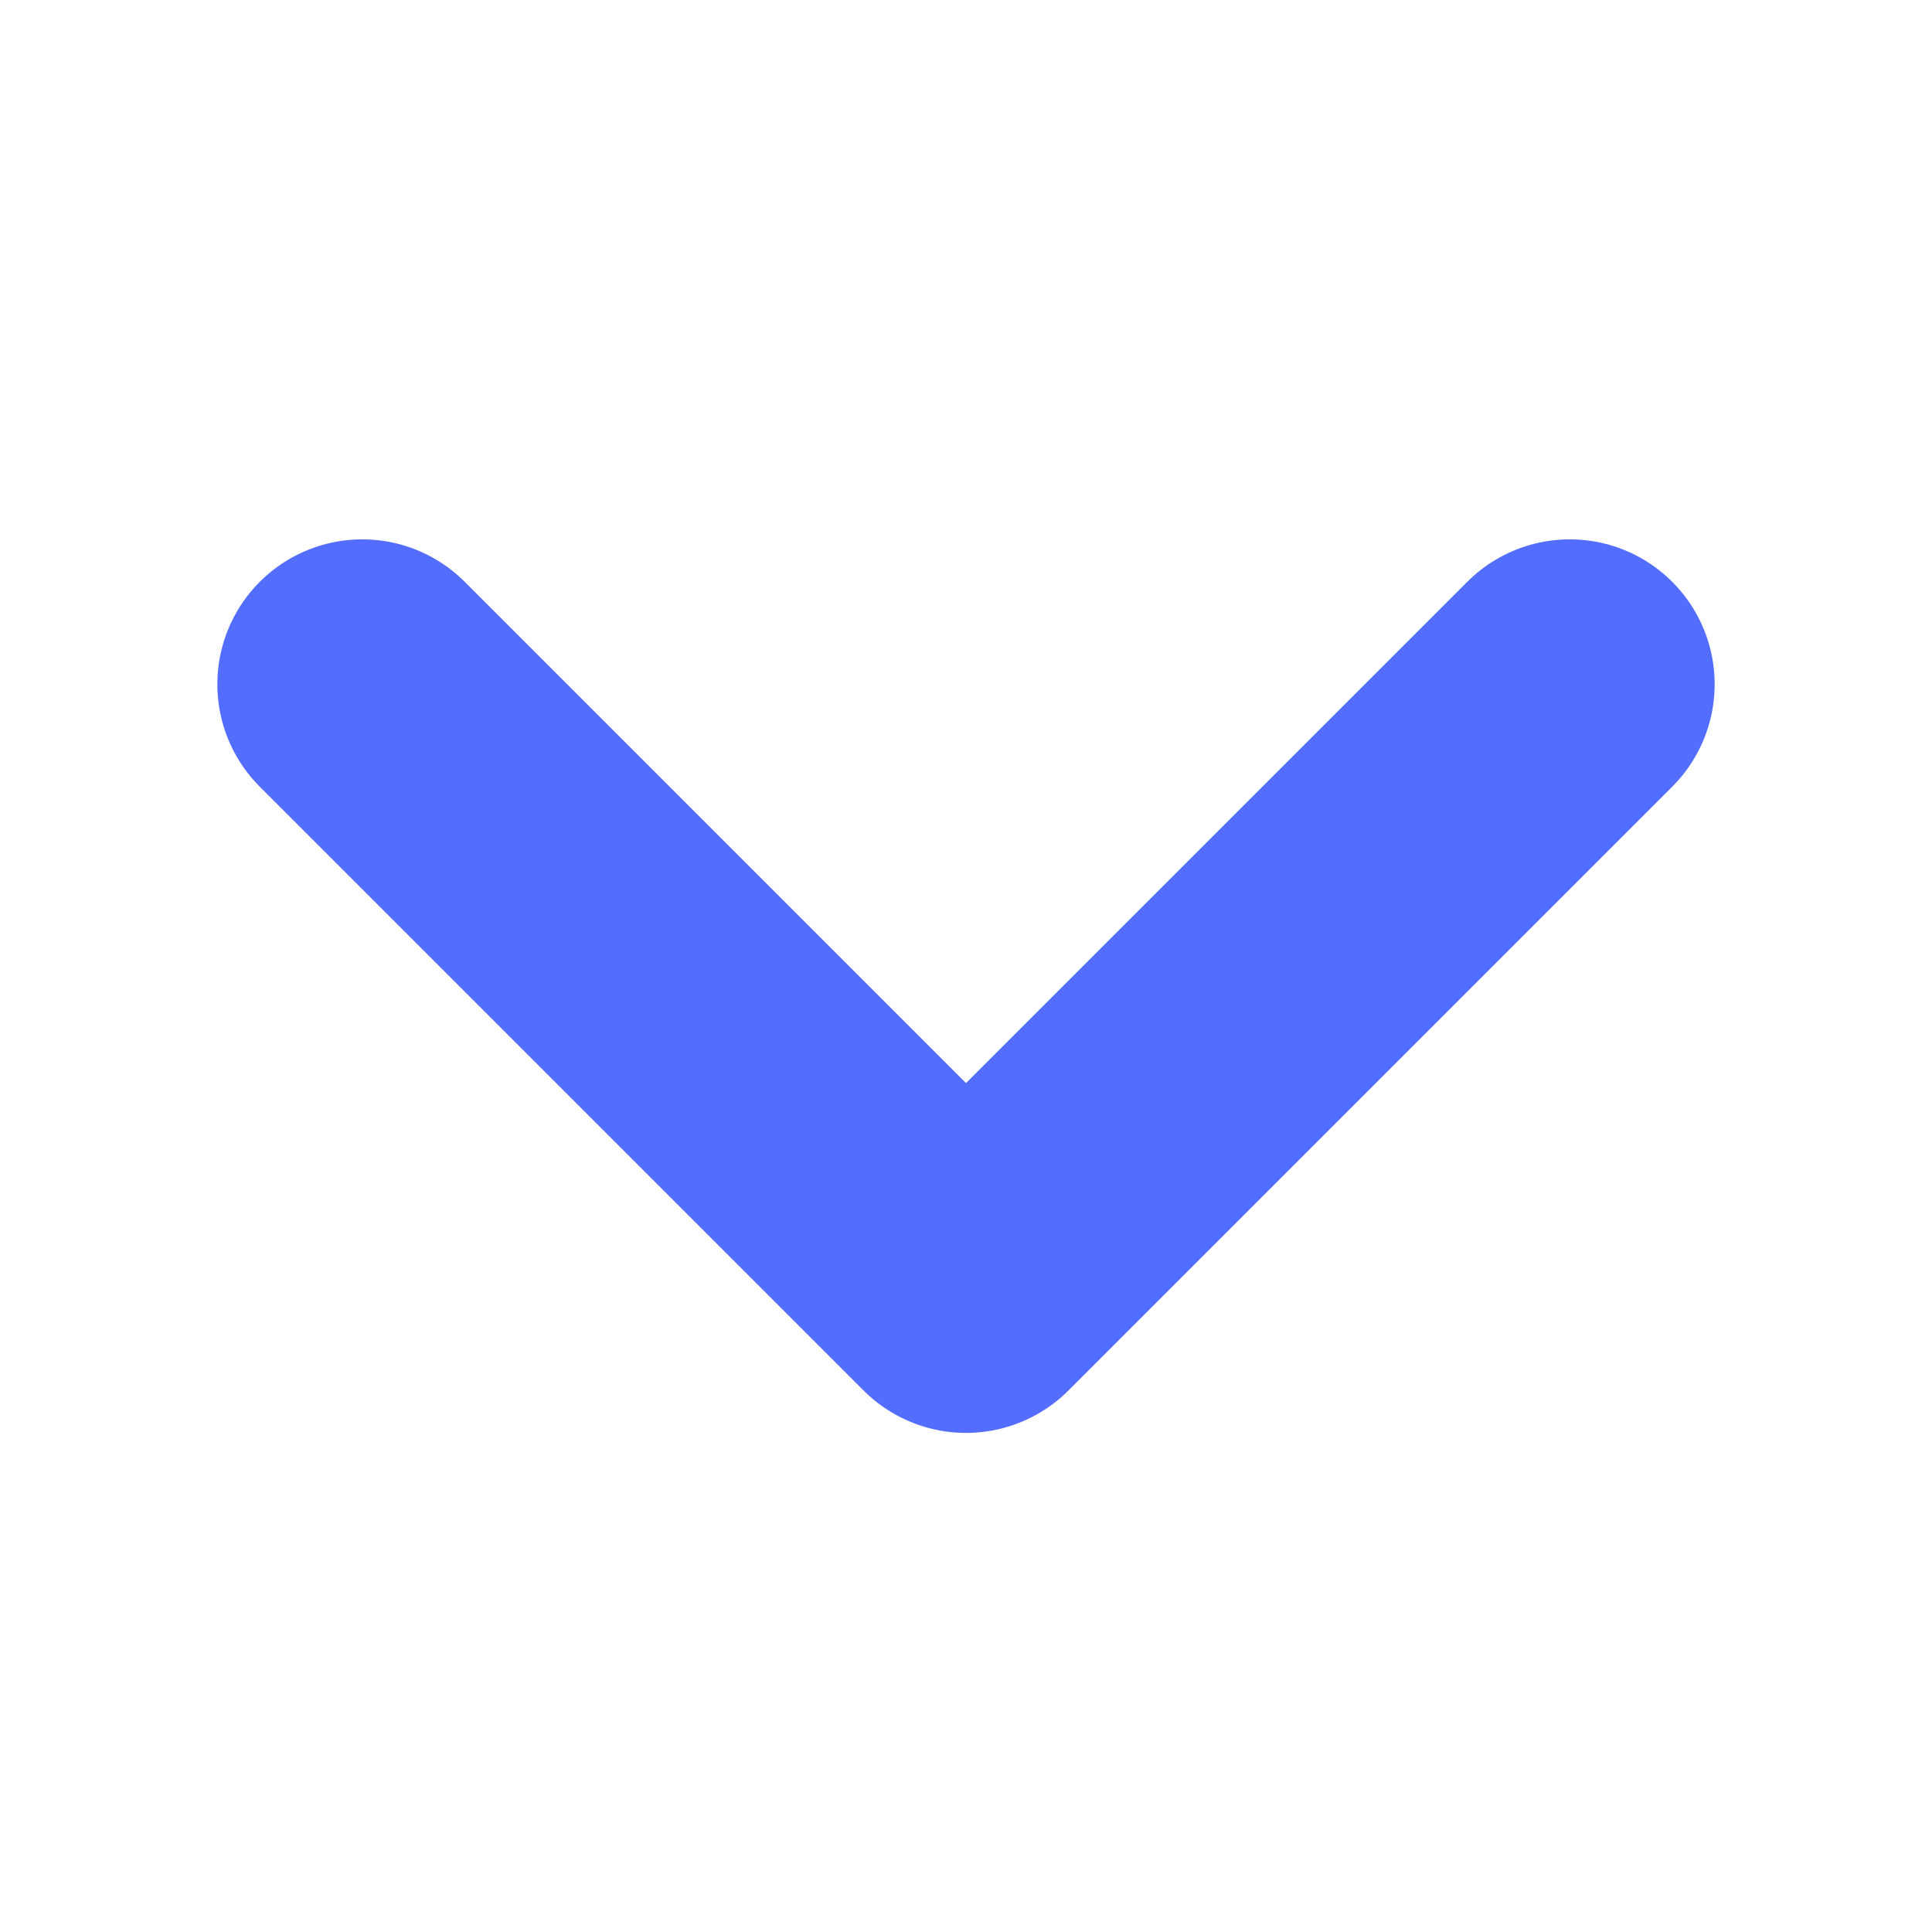
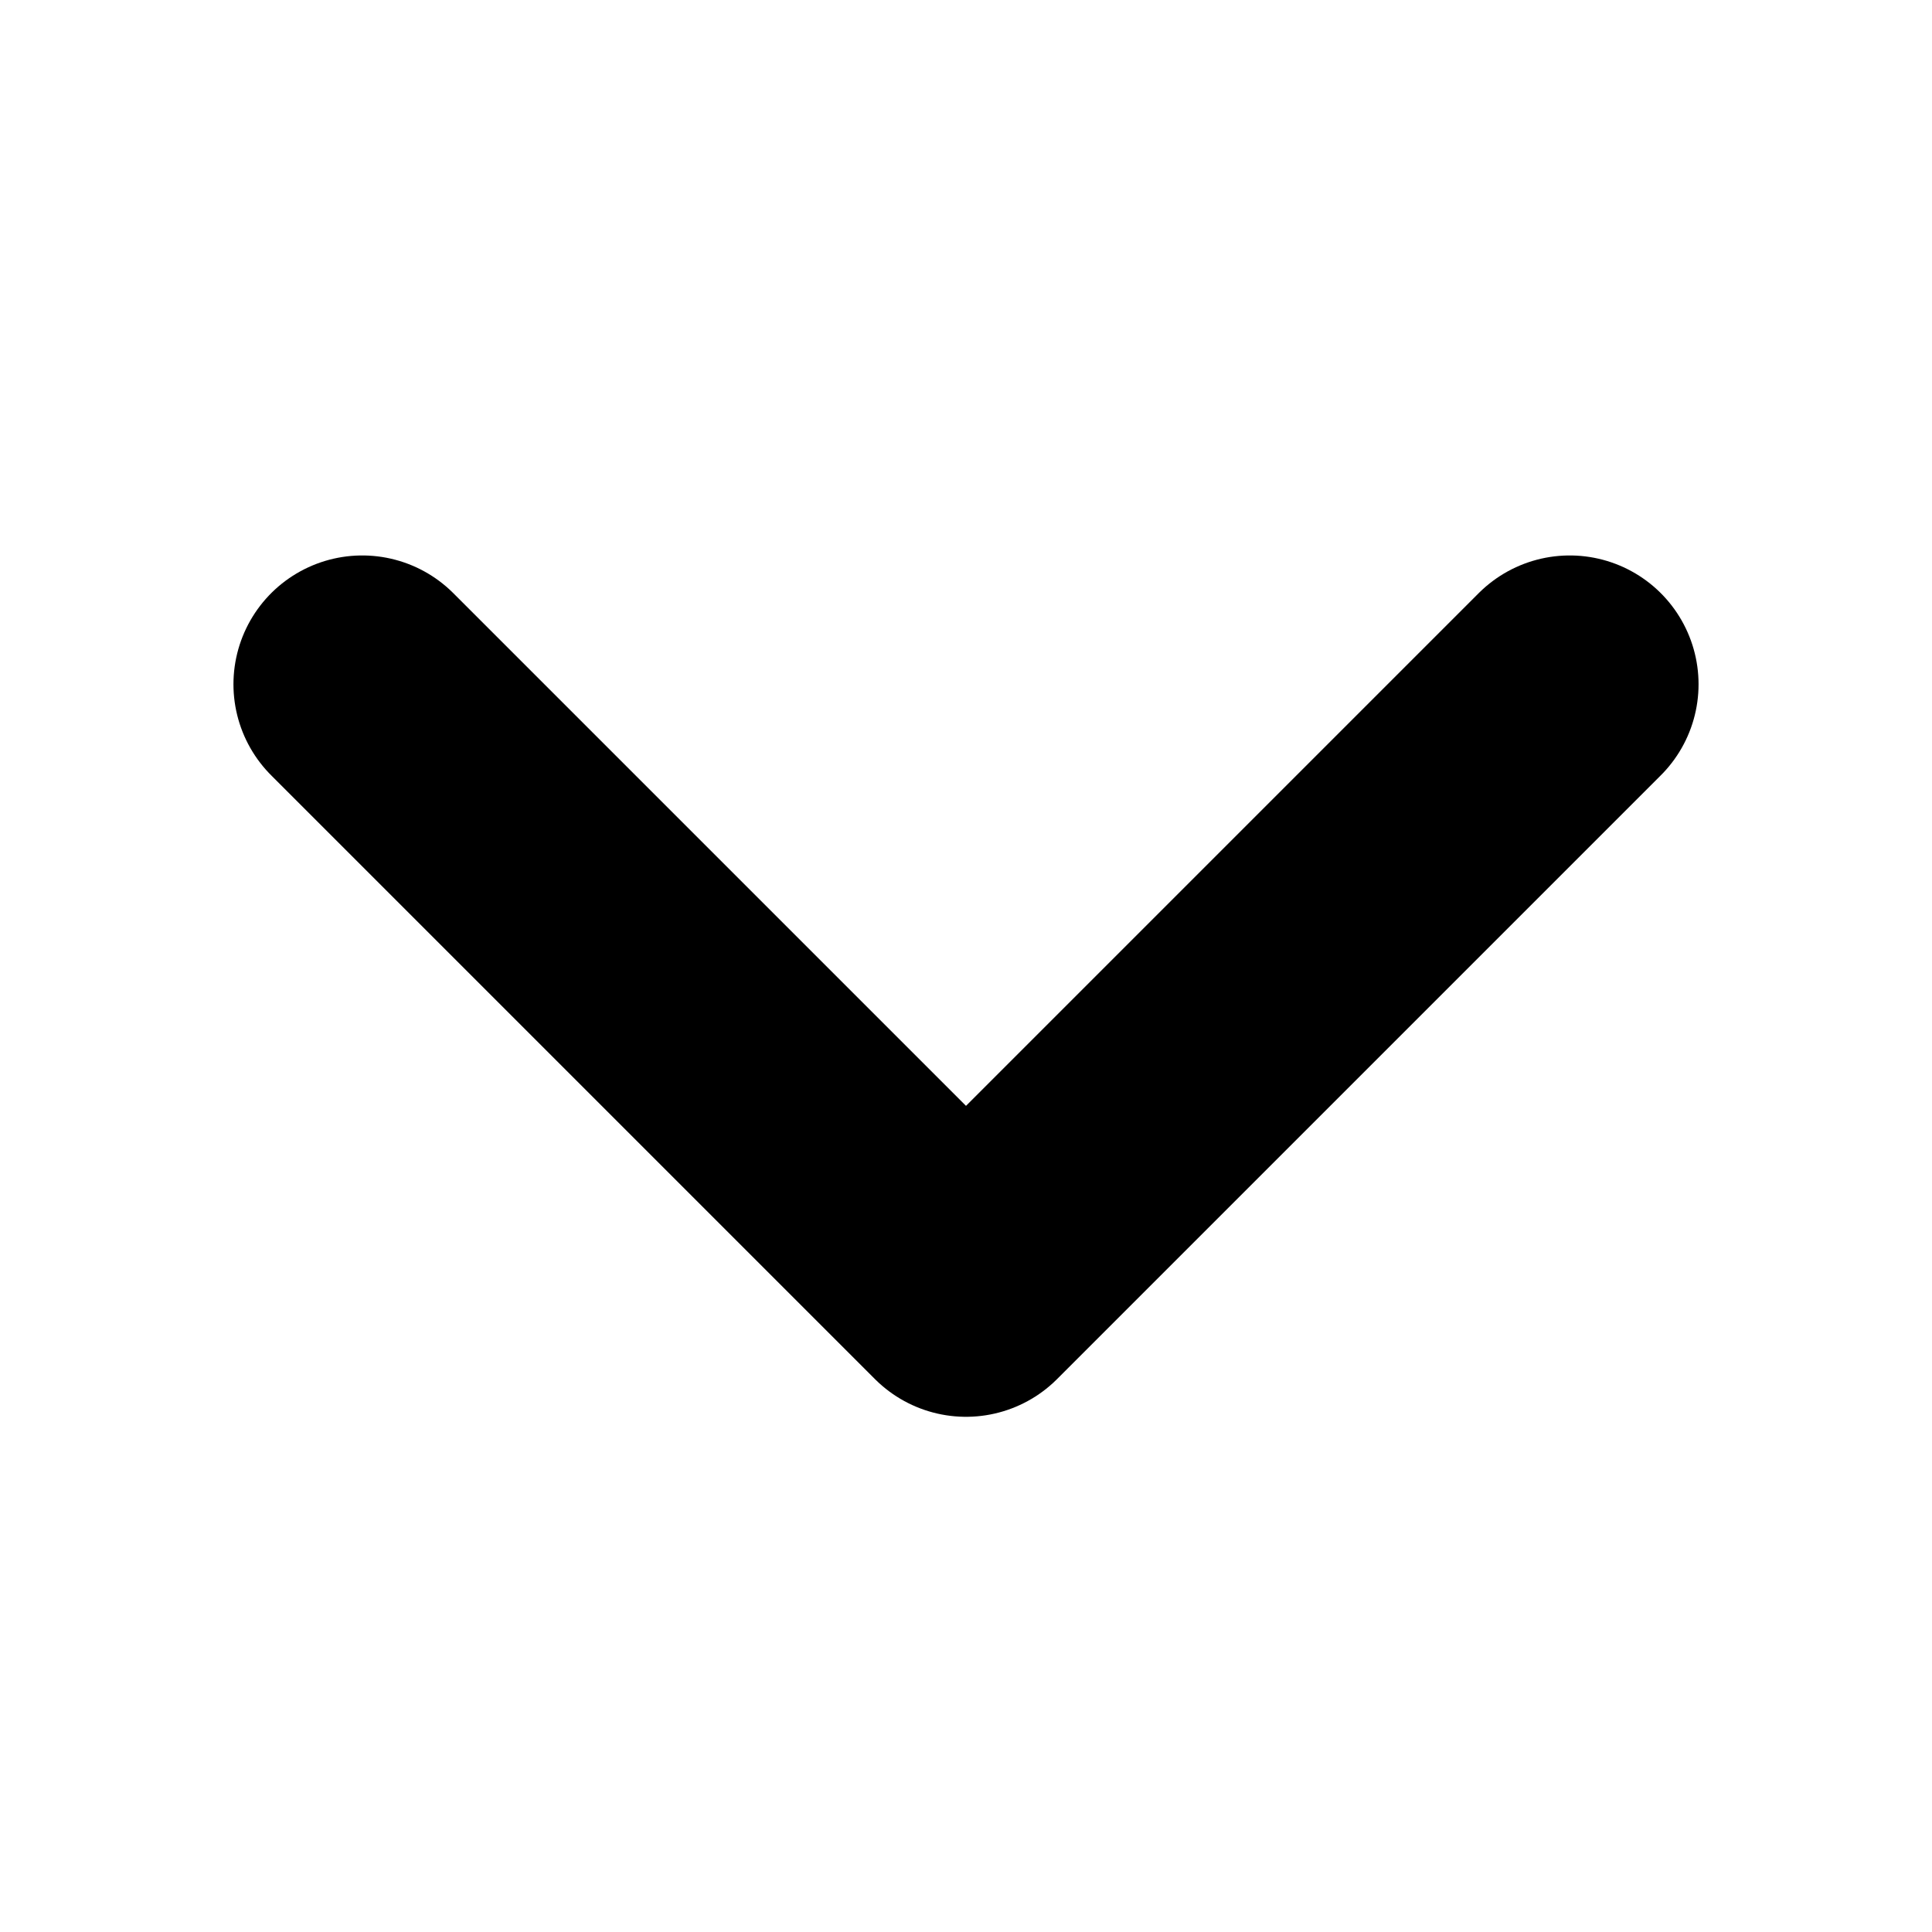
<svg xmlns="http://www.w3.org/2000/svg" width="12" height="12" viewBox="0 0 12 12">
-   <path d="M2.25 4.25 6 8l3.75-3.75" fill="none" stroke="#536DFE" stroke-width="1.8" stroke-linecap="round" stroke-linejoin="round" />
+   <path d="M2.25 4.25 6 8l3.75-3.75" fill="none" stroke="currentColor" stroke-width="1.6" stroke-linecap="round" stroke-linejoin="round" />
</svg>
